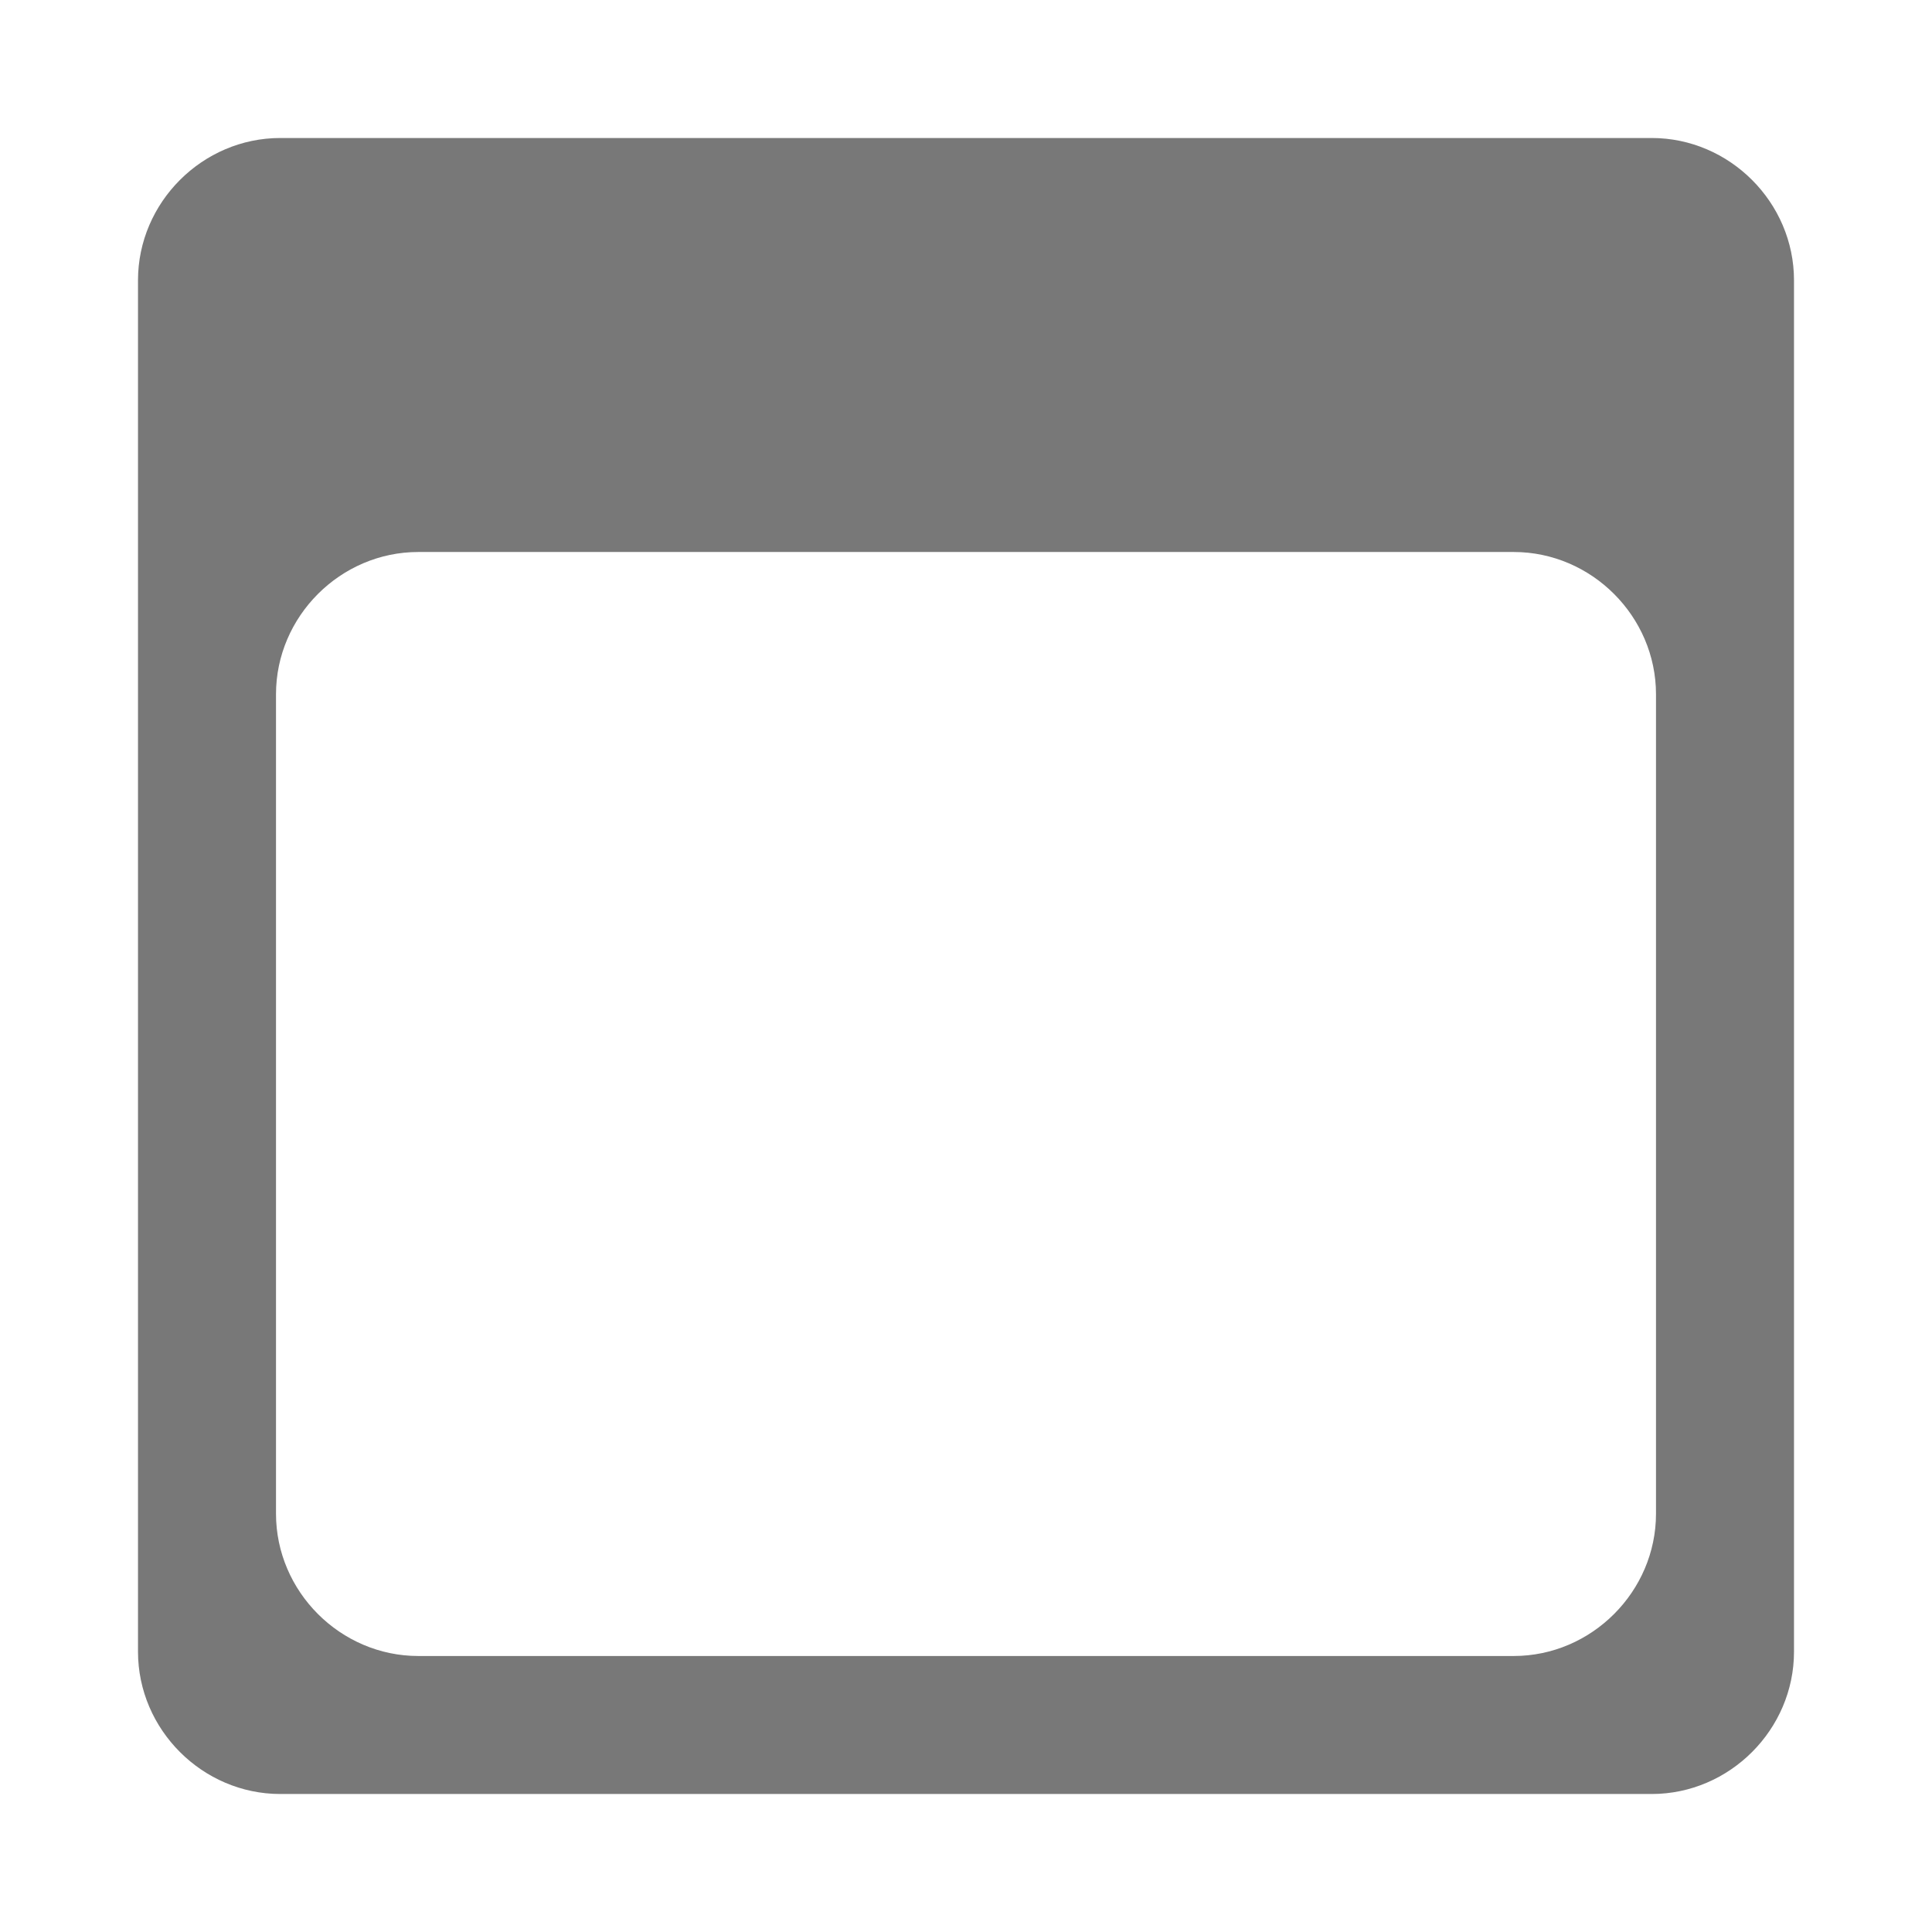
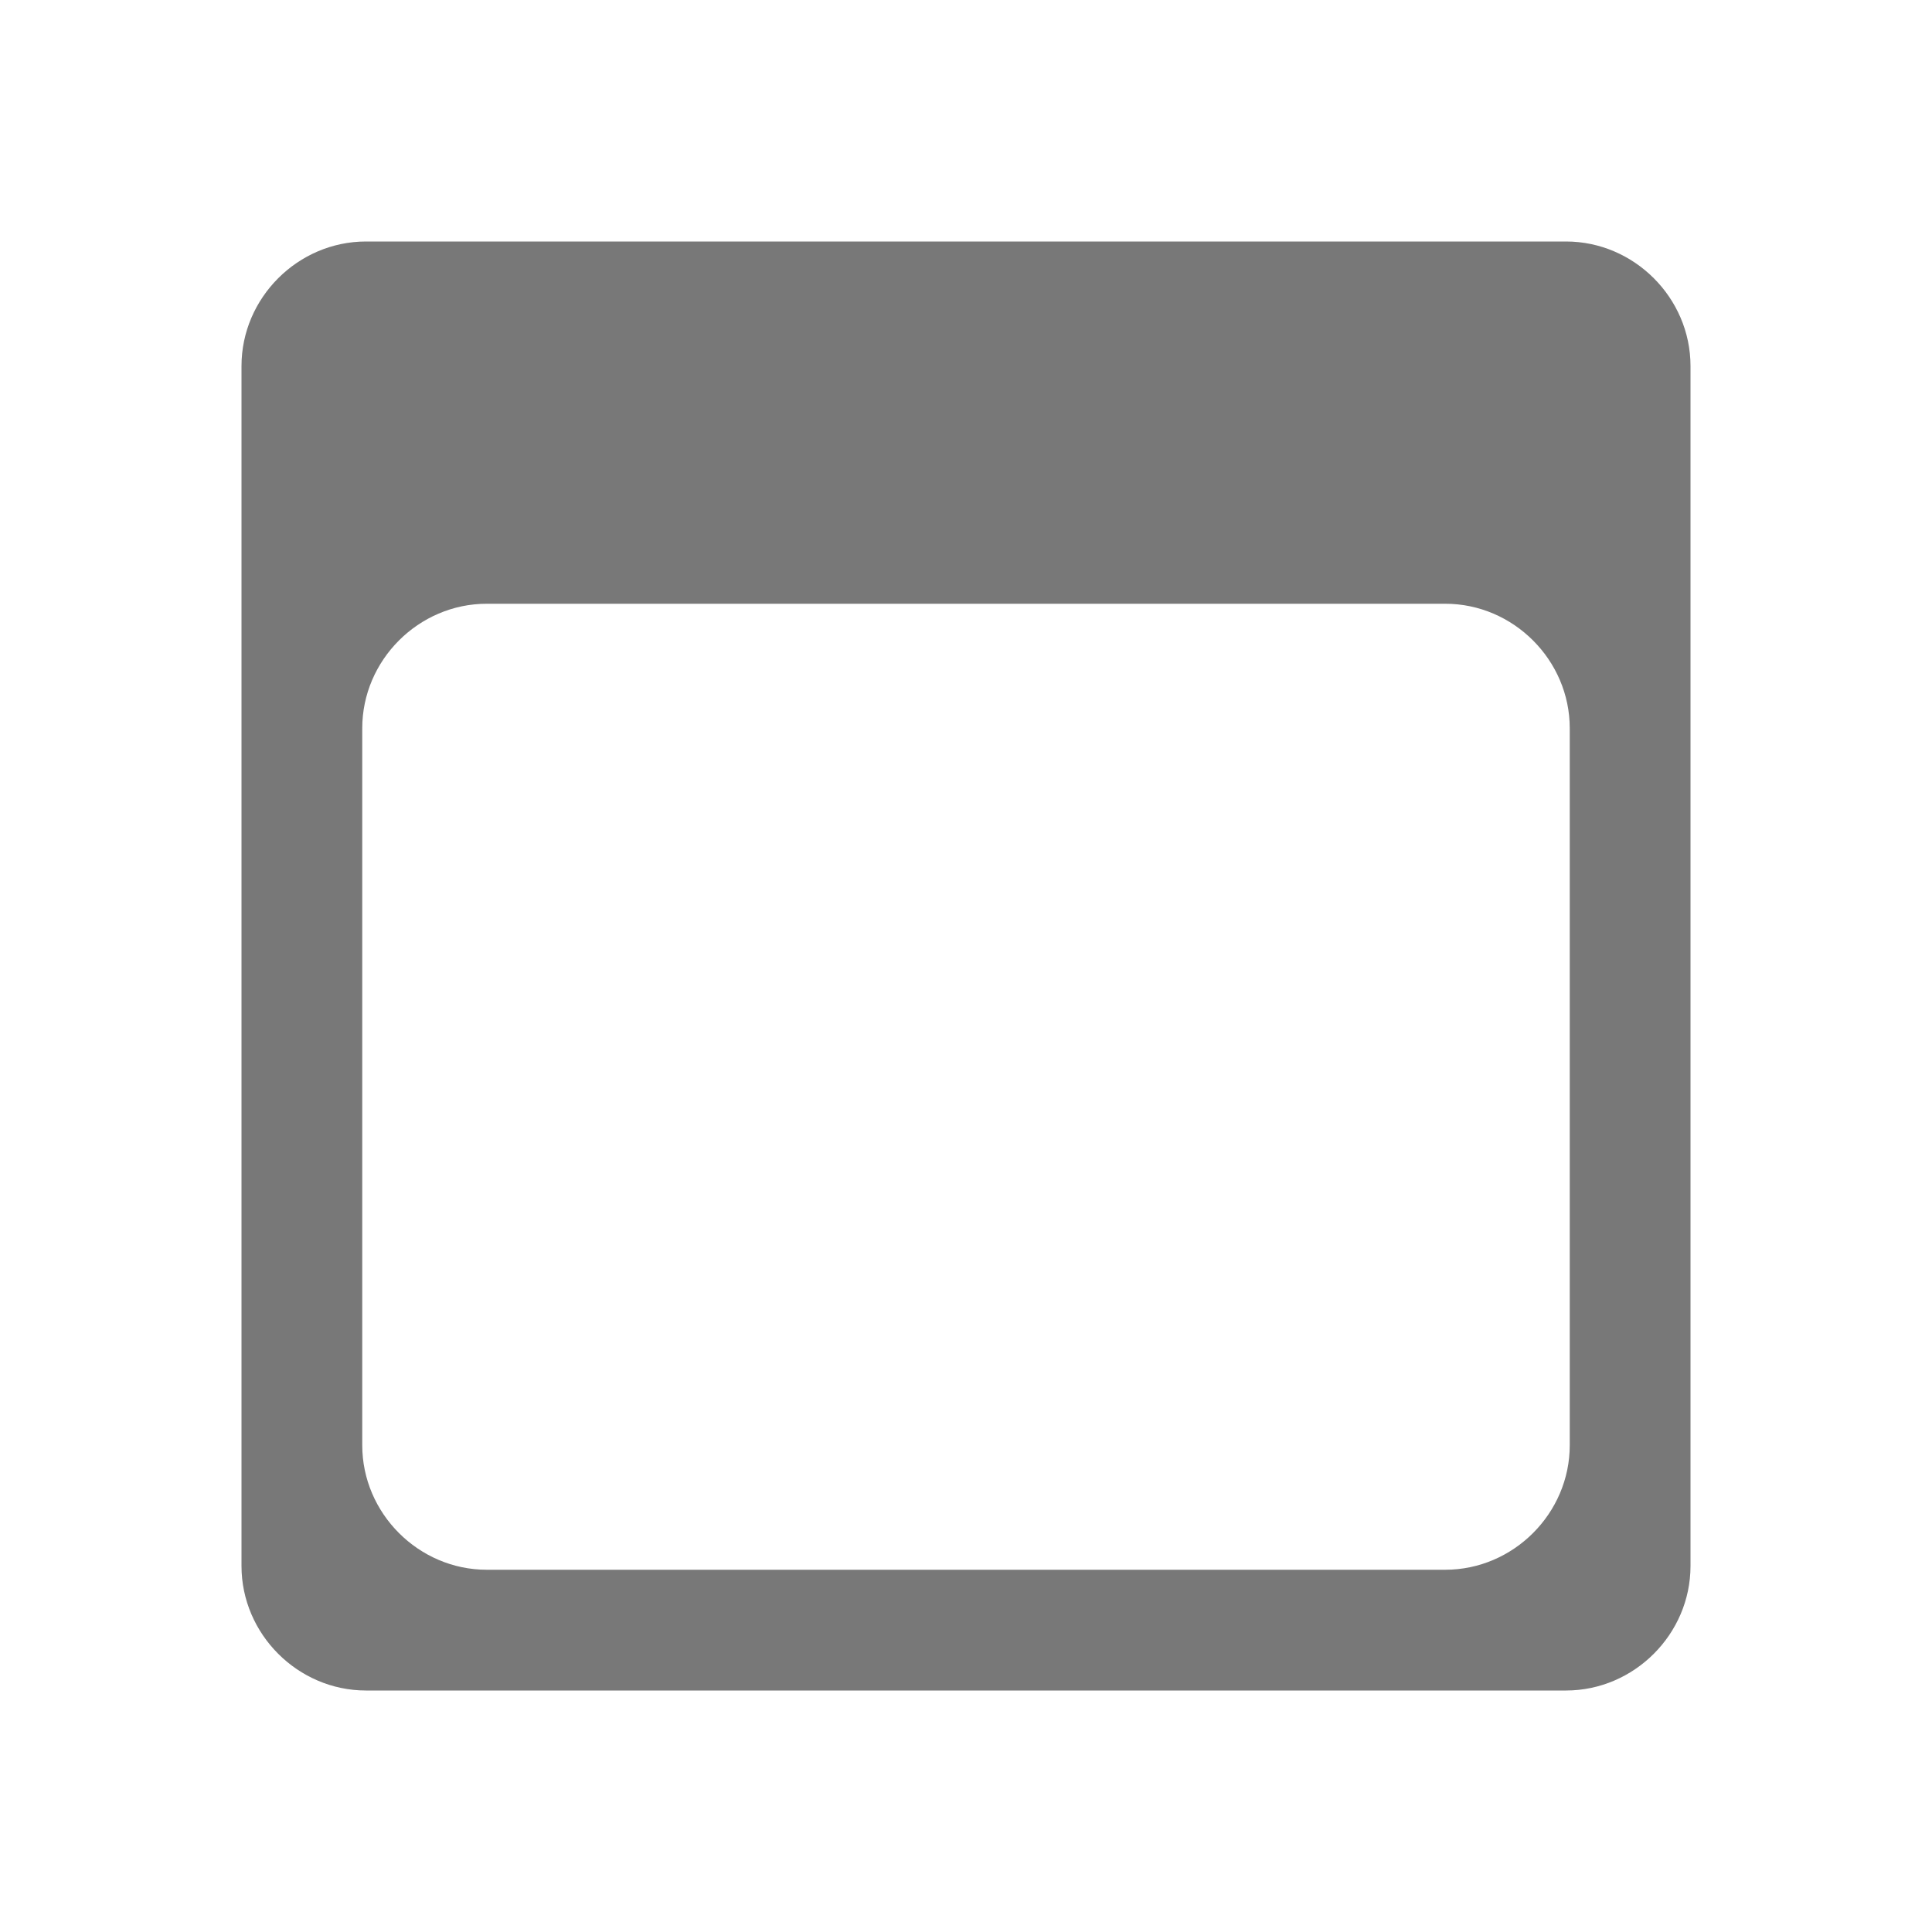
- <svg xmlns="http://www.w3.org/2000/svg" width="14" height="14" id="svg6193" version="1.0">
+ <svg xmlns="http://www.w3.org/2000/svg" width="16" height="16" id="svg6193" version="1.0">
  <defs id="defs6195" />
  <g id="layer1">
-     <path style="opacity:1;fill:#787878;fill-opacity:1;fill-rule:evenodd;stroke:none;stroke-width:1.75;stroke-linecap:round;stroke-linejoin:miter;marker:none;marker-start:none;marker-mid:none;marker-end:none;stroke-miterlimit:4;stroke-dasharray:none;stroke-dashoffset:0;stroke-opacity:1;visibility:visible;display:inline;overflow:visible;enable-background:accumulate" d="M 2.031 1 C 1.467 1 1 1.467 1 2.031 L 1 11.969 C 1 12.533 1.467 13 2.031 13 L 11.969 13 C 12.533 13 13 12.533 13 11.969 L 13 2.031 C 13 1.467 12.533 1 11.969 1 L 2.031 1 z M 3.031 4 L 10.969 4 C 11.533 4 12 4.467 12 5.031 L 12 10.969 C 12 11.533 11.533 12 10.969 12 L 3.031 12 C 2.467 12 2 11.533 2 10.969 L 2 5.031 C 2 4.467 2.467 4 3.031 4 z " id="rect2381" />
+     <path style="opacity:1;fill:#787878;fill-opacity:1;fill-rule:evenodd;stroke:none;stroke-width:1.75;stroke-linecap:round;stroke-linejoin:miter;marker:none;marker-start:none;marker-mid:none;marker-end:none;stroke-miterlimit:4;stroke-dasharray:none;stroke-dashoffset:0;stroke-opacity:1;visibility:visible;display:inline;overflow:visible;enable-background:accumulate" d="M 3.031,2 C 2.467,2 2,2.467 2,3.031 L 2,12.969 C 2,13.533 2.467,14 3.031,14 L 12.969,14 C 13.533,14 14,13.533 14,12.969 L 14,3.031 C 14,2.467 13.533,2 12.969,2 L 3.031,2 z M 4.031,5 L 11.969,5 C 12.533,5 13,5.467 13,6.031 L 13,11.969 C 13,12.533 12.533,13 11.969,13 L 4.031,13 C 3.467,13 3,12.533 3,11.969 L 3,6.031 C 3,5.467 3.467,5 4.031,5 z" id="rect2381" />
  </g>
</svg>
